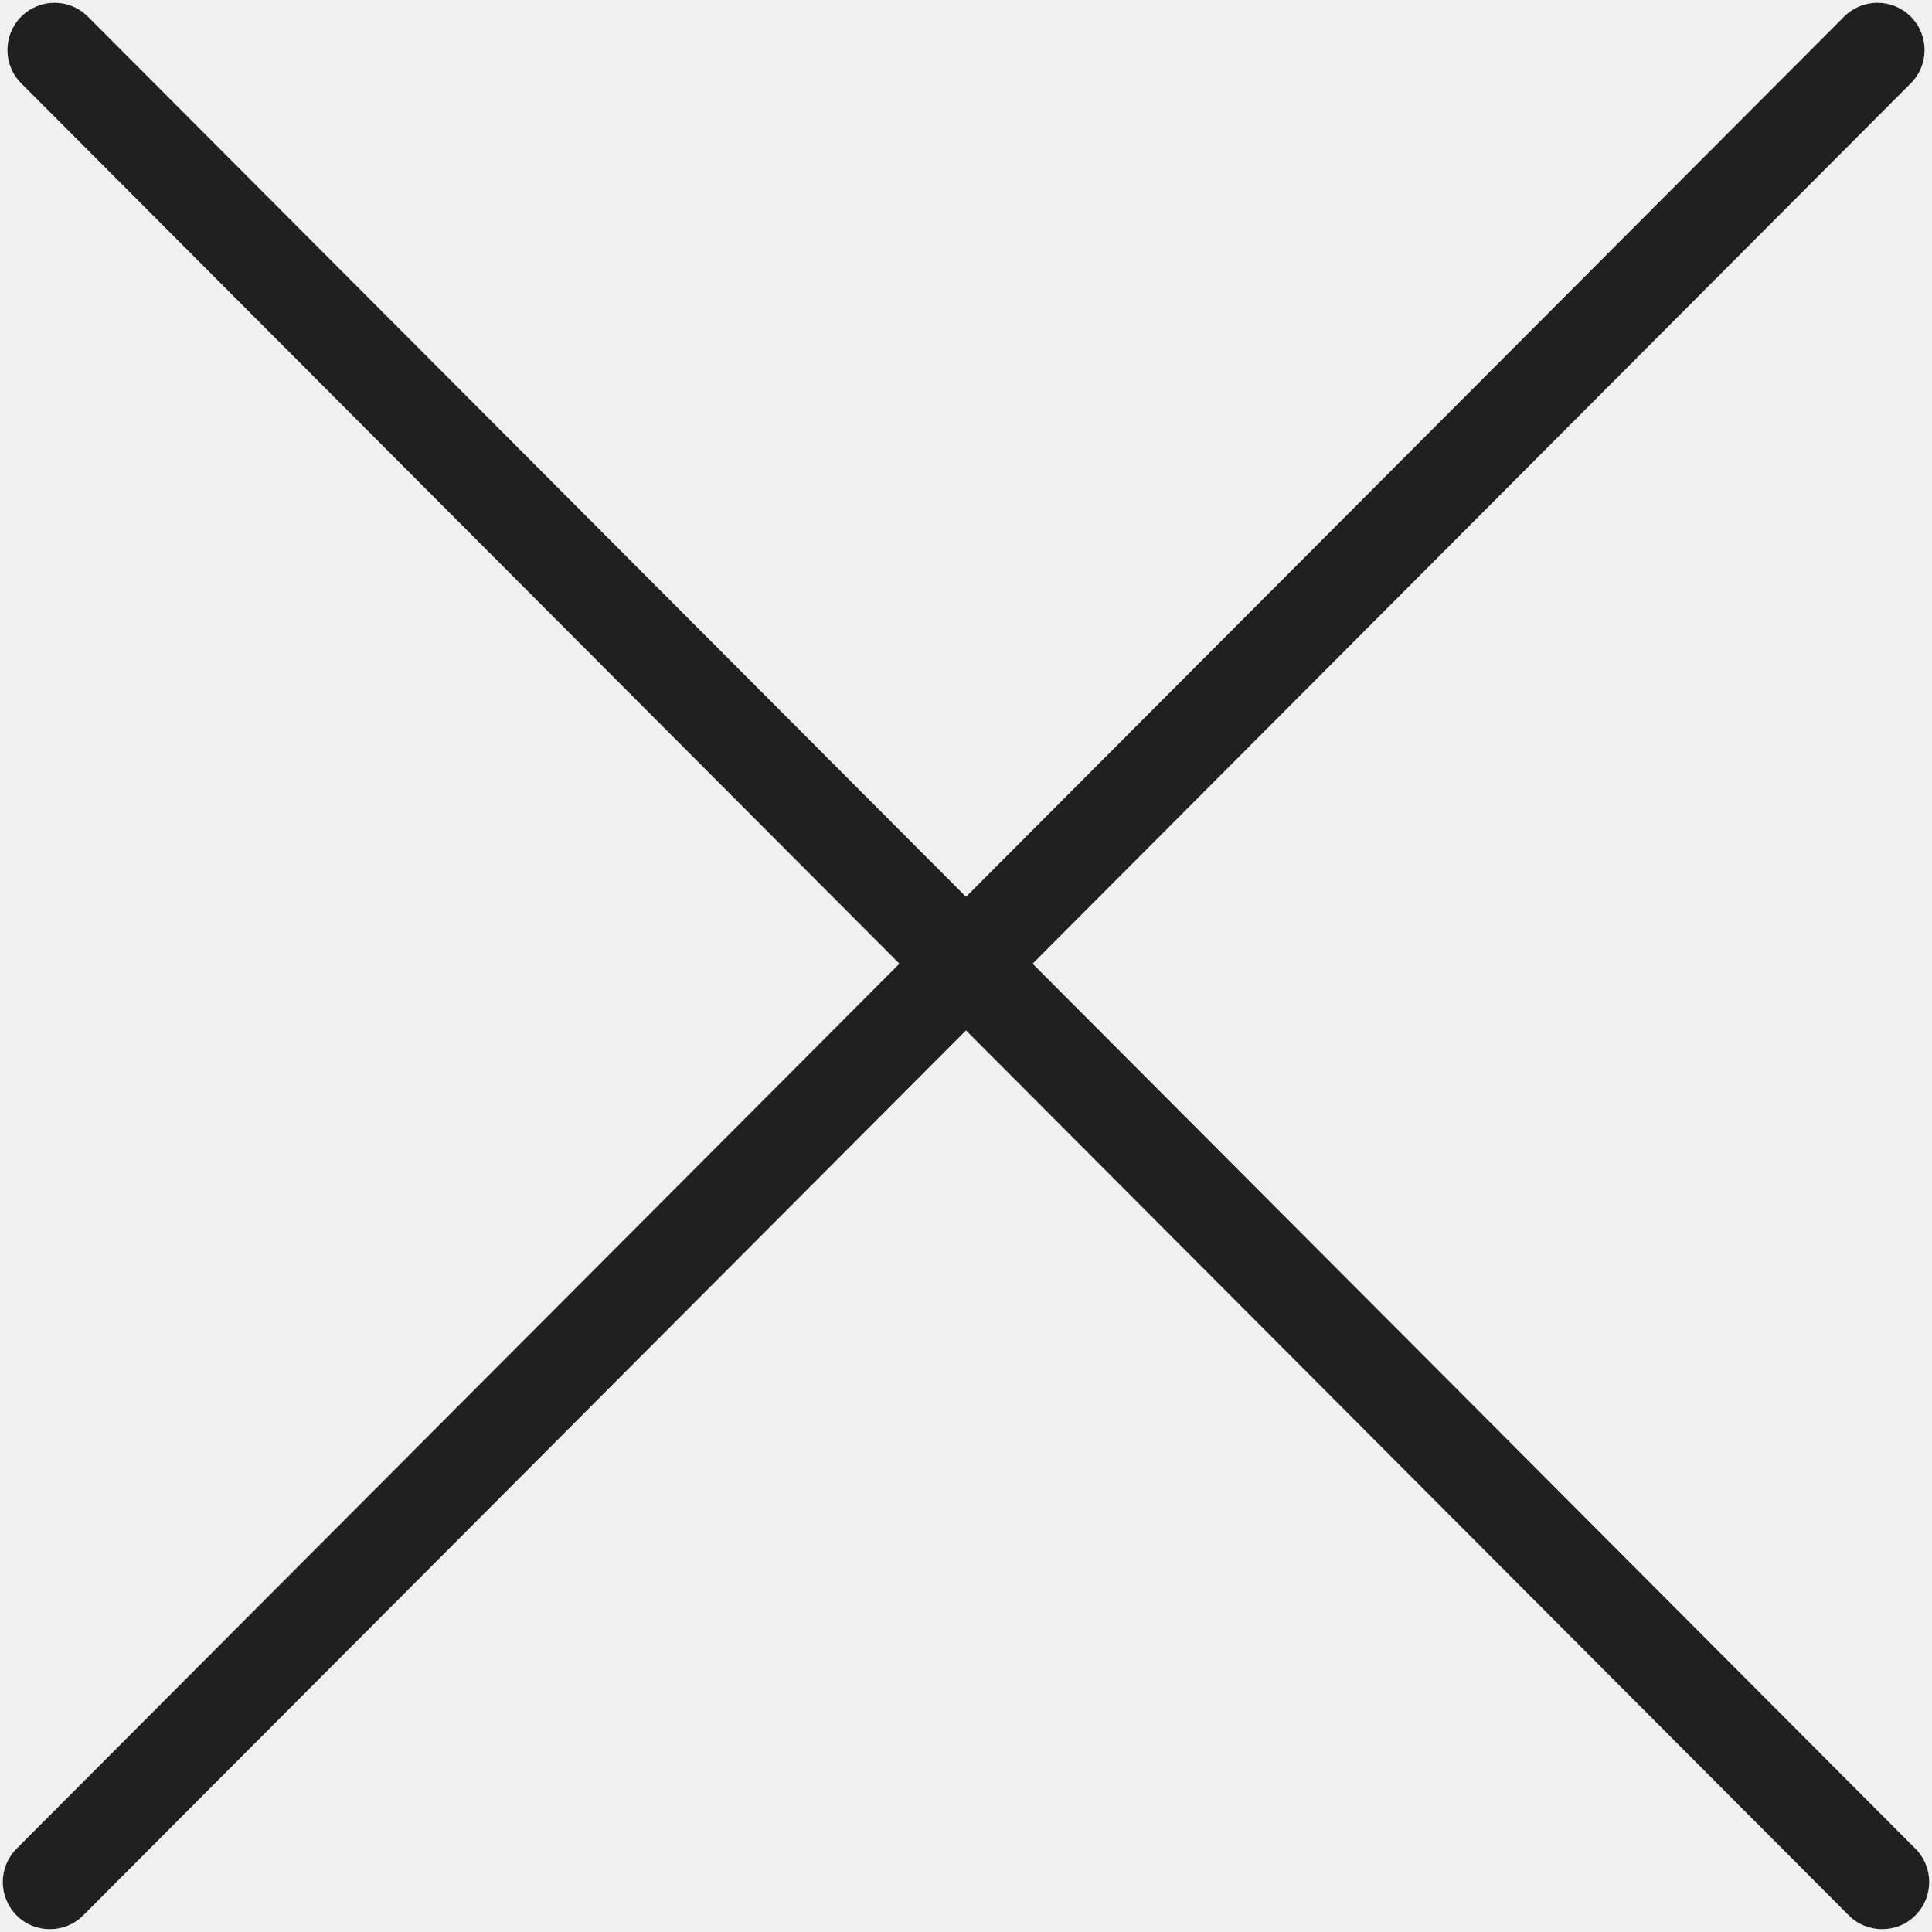
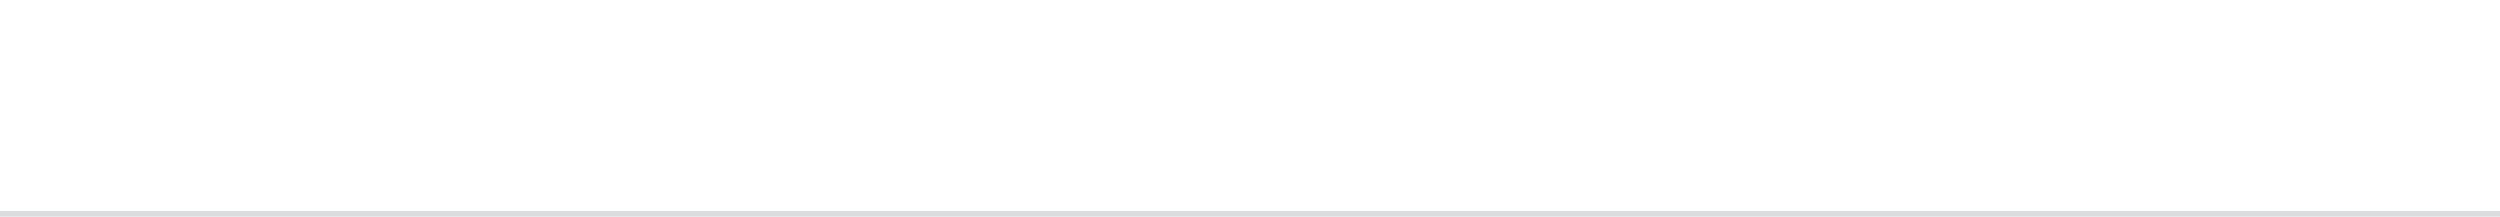
- <svg xmlns="http://www.w3.org/2000/svg" version="1.1" width="15px" height="15px">
-   <g transform="matrix(1 0 0 1 -463 -275 )">
-     <path d="M 14.871 14.871  C 15.014 14.728  15.014 14.496  14.871 14.353  L 8.017 7.482  L 14.835 0.647  C 14.978 0.504  14.978 0.272  14.835 0.129  C 14.692 -0.014  14.461 -0.014  14.318 0.129  L 7.5 6.963  L 0.682 0.129  C 0.539 -0.014  0.308 -0.014  0.165 0.129  C 0.022 0.272  0.022 0.504  0.165 0.647  L 6.983 7.482  L 0.129 14.353  C -0.014 14.496  -0.014 14.728  0.129 14.871  C 0.2 14.943  0.294 14.978  0.387 14.978  C 0.481 14.978  0.574 14.943  0.646 14.871  L 7.5 8  L 14.354 14.871  C 14.426 14.943  14.519 14.978  14.613 14.978  C 14.706 14.978  14.8 14.943  14.871 14.871  Z " fill-rule="nonzero" fill="#000000" stroke="none" fill-opacity="0.867" transform="matrix(1 0 0 1 463 275 )" />
+ <svg xmlns="http://www.w3.org/2000/svg" version="1.1" width="462px" height="40px">
+   <g transform="matrix(1 0 0 1 -28 -262 )">
+     <path d="M 28 262  L 490 262  L 490 301  L 28 301  L 28 262  Z " fill-rule="nonzero" fill="#ffffff" stroke="none" />
+     <path d="M 490 301.5  L 28 301.5  " stroke-width="1" stroke="#dadce0" fill="none" stroke-opacity="0.996" />
  </g>
</svg>
